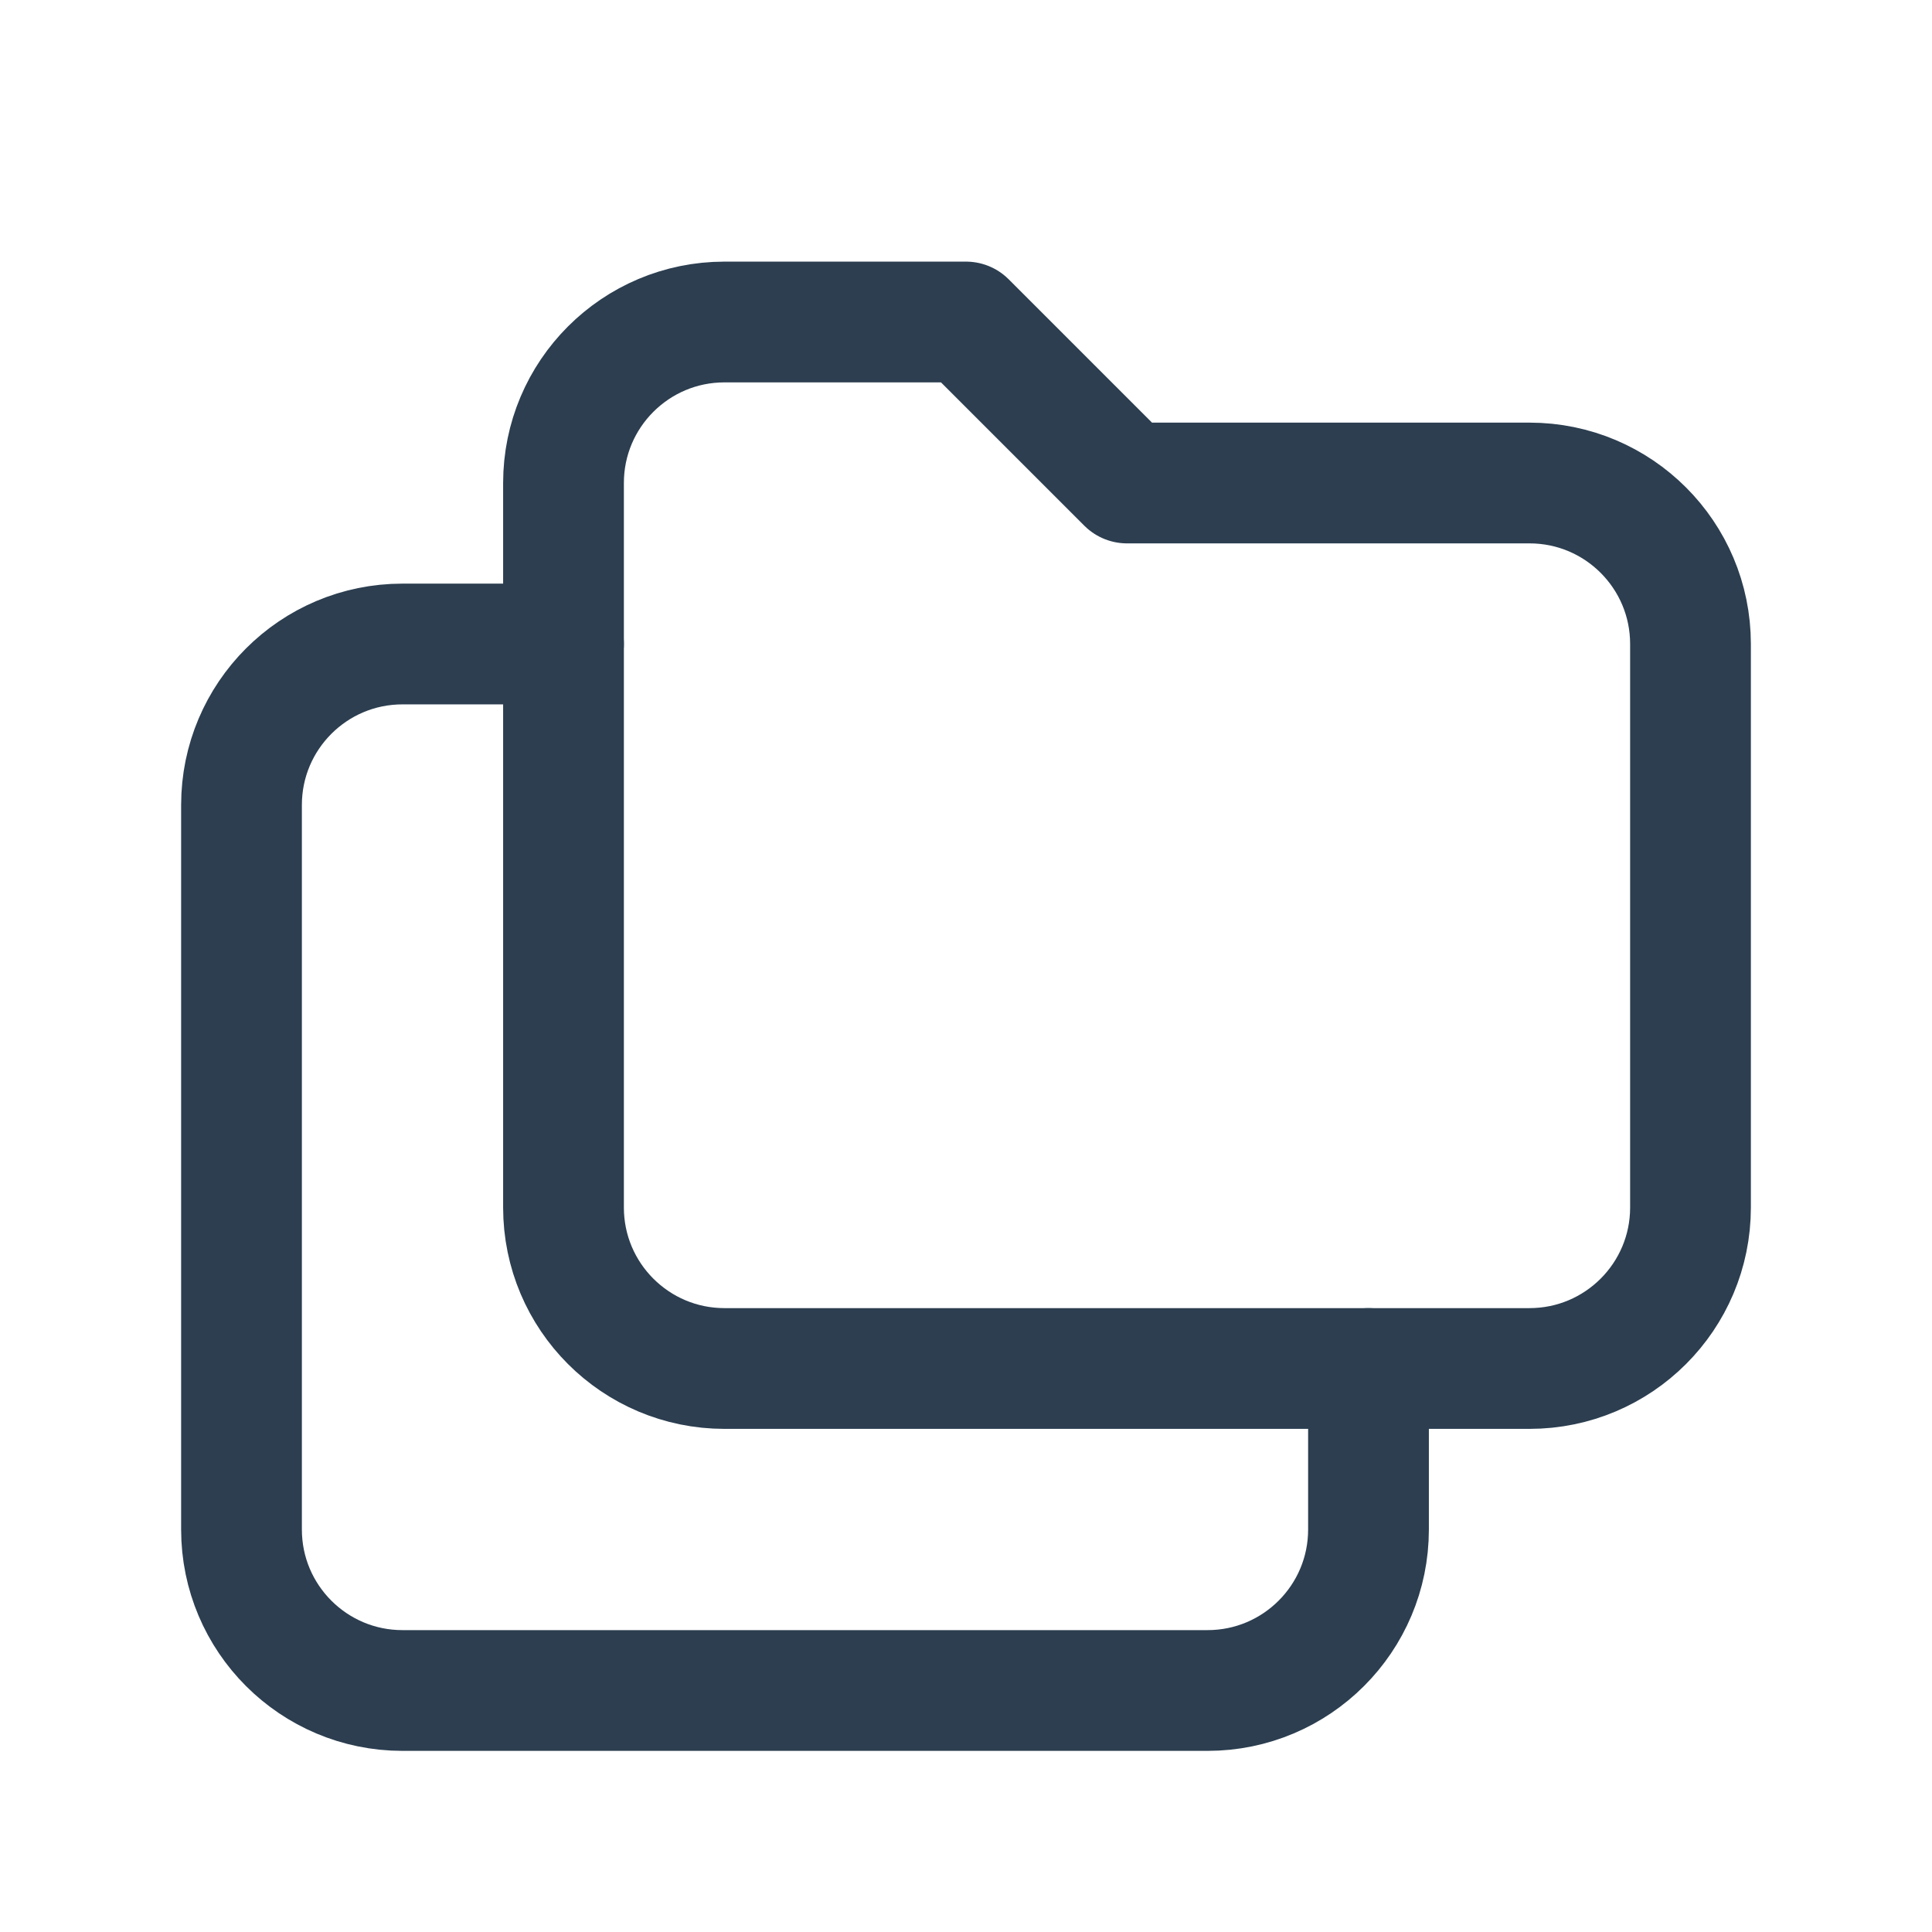
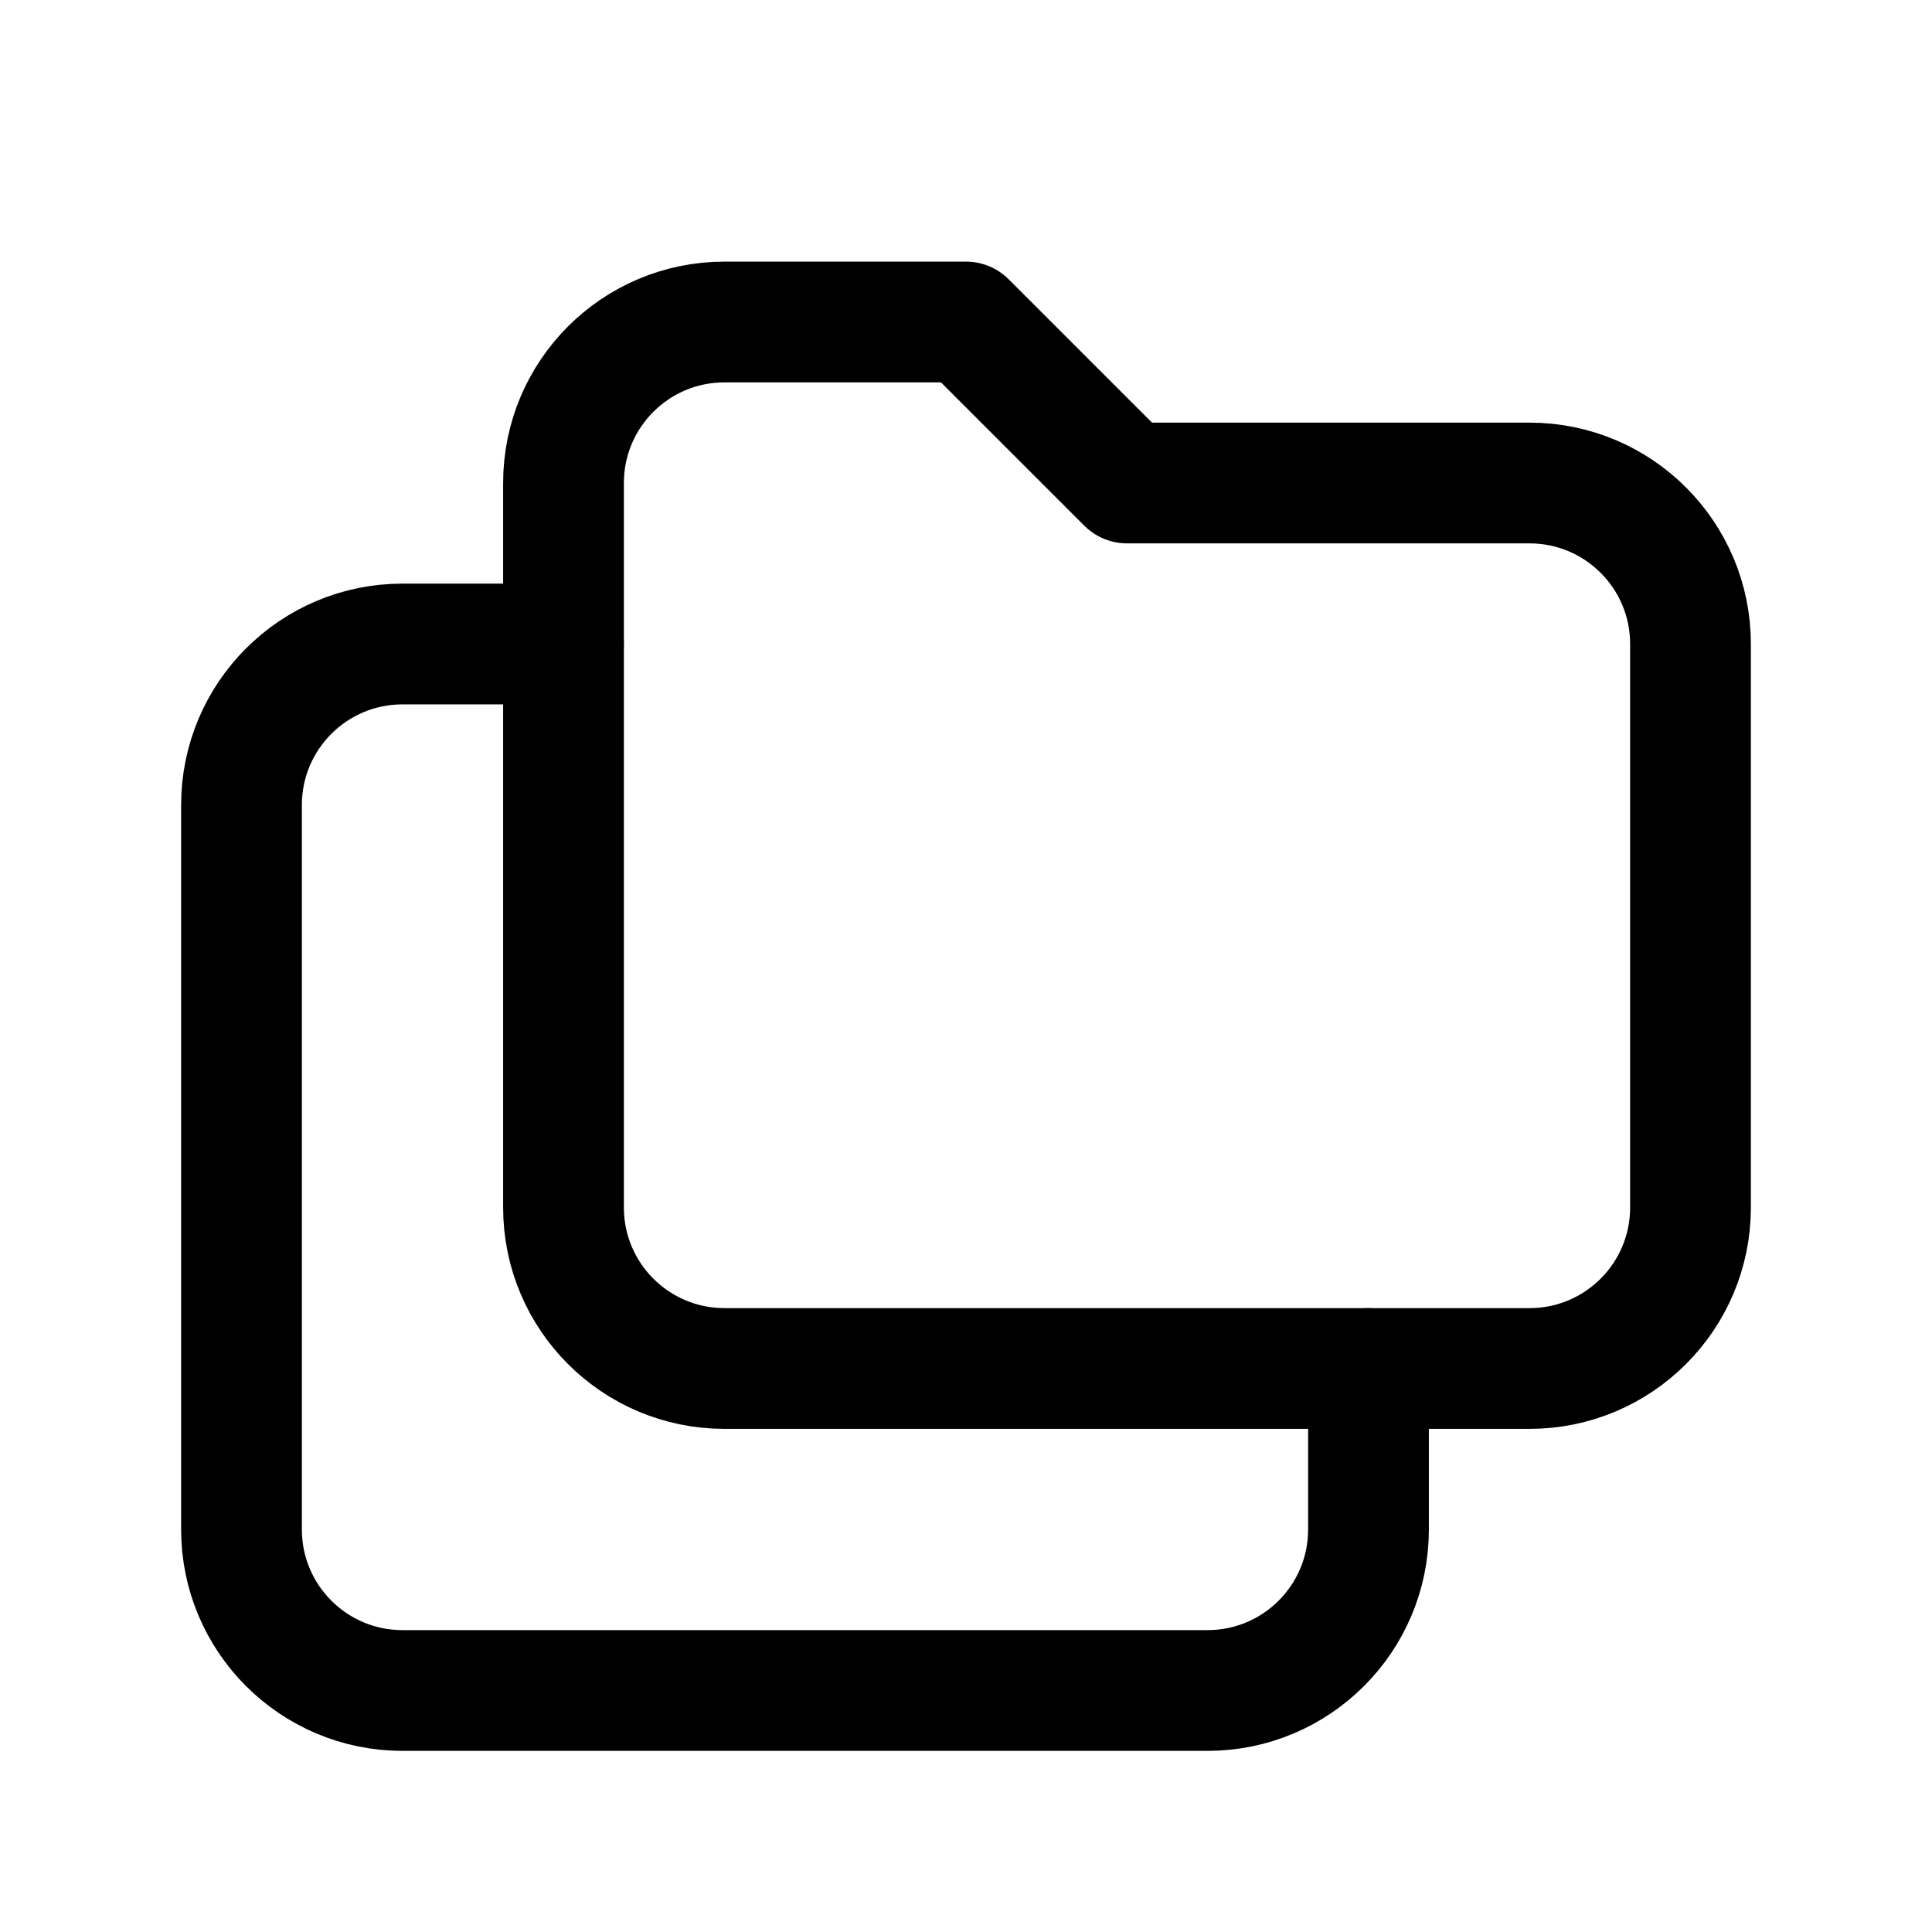
- <svg xmlns="http://www.w3.org/2000/svg" class="icon icon-tabler icon-tabler-folders" width="44" height="44" viewBox="0 0 24 24" stroke-width="1.5" stroke="#2c3e50" fill="none" stroke-linecap="round" stroke-linejoin="round">
+ <svg xmlns="http://www.w3.org/2000/svg" class="icon icon-tabler icon-tabler-folders" width="44" height="44" viewBox="0 0 24 24" stroke-width="1.5" stroke="currentColor" fill="none" stroke-linecap="round" stroke-linejoin="round">
  <path stroke="none" d="M0 0h24v24H0z" fill="none" />
  <path d="M9 4h3l2 2h5a2 2 0 0 1 2 2v7a2 2 0 0 1 -2 2h-10a2 2 0 0 1 -2 -2v-9a2 2 0 0 1 2 -2" />
  <path d="M17 17v2a2 2 0 0 1 -2 2h-10a2 2 0 0 1 -2 -2v-9a2 2 0 0 1 2 -2h2" />
</svg>
